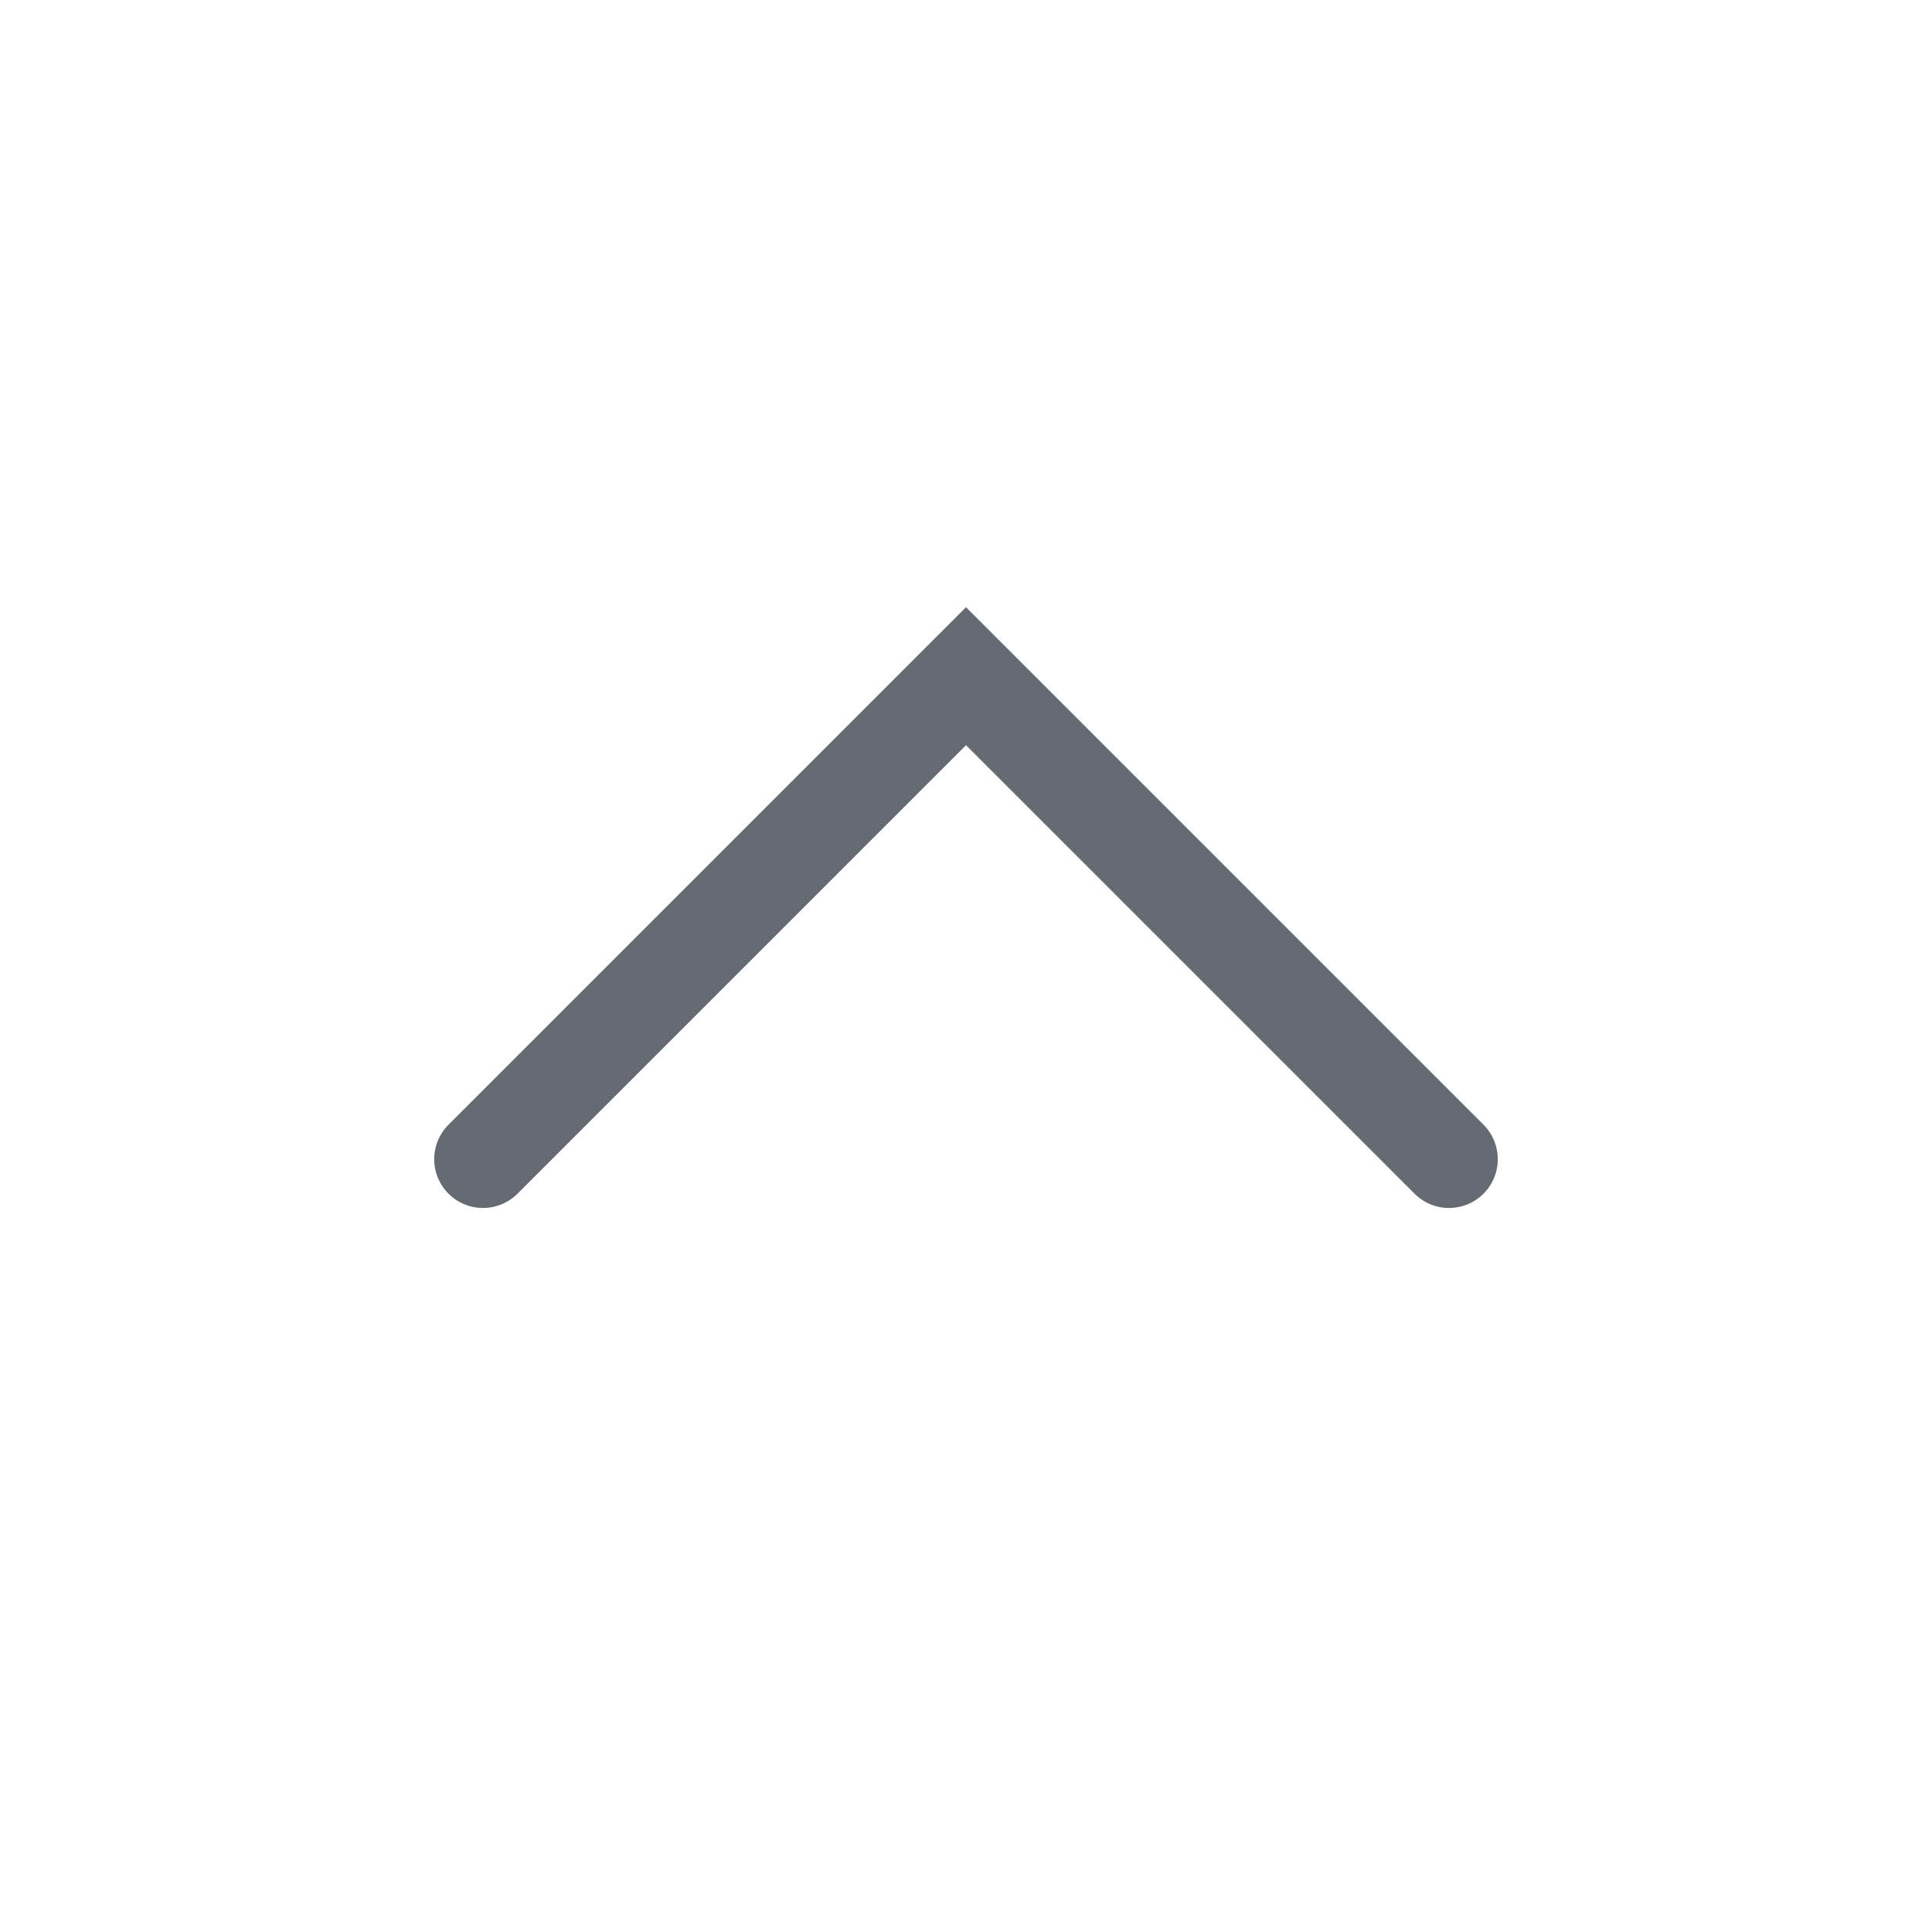
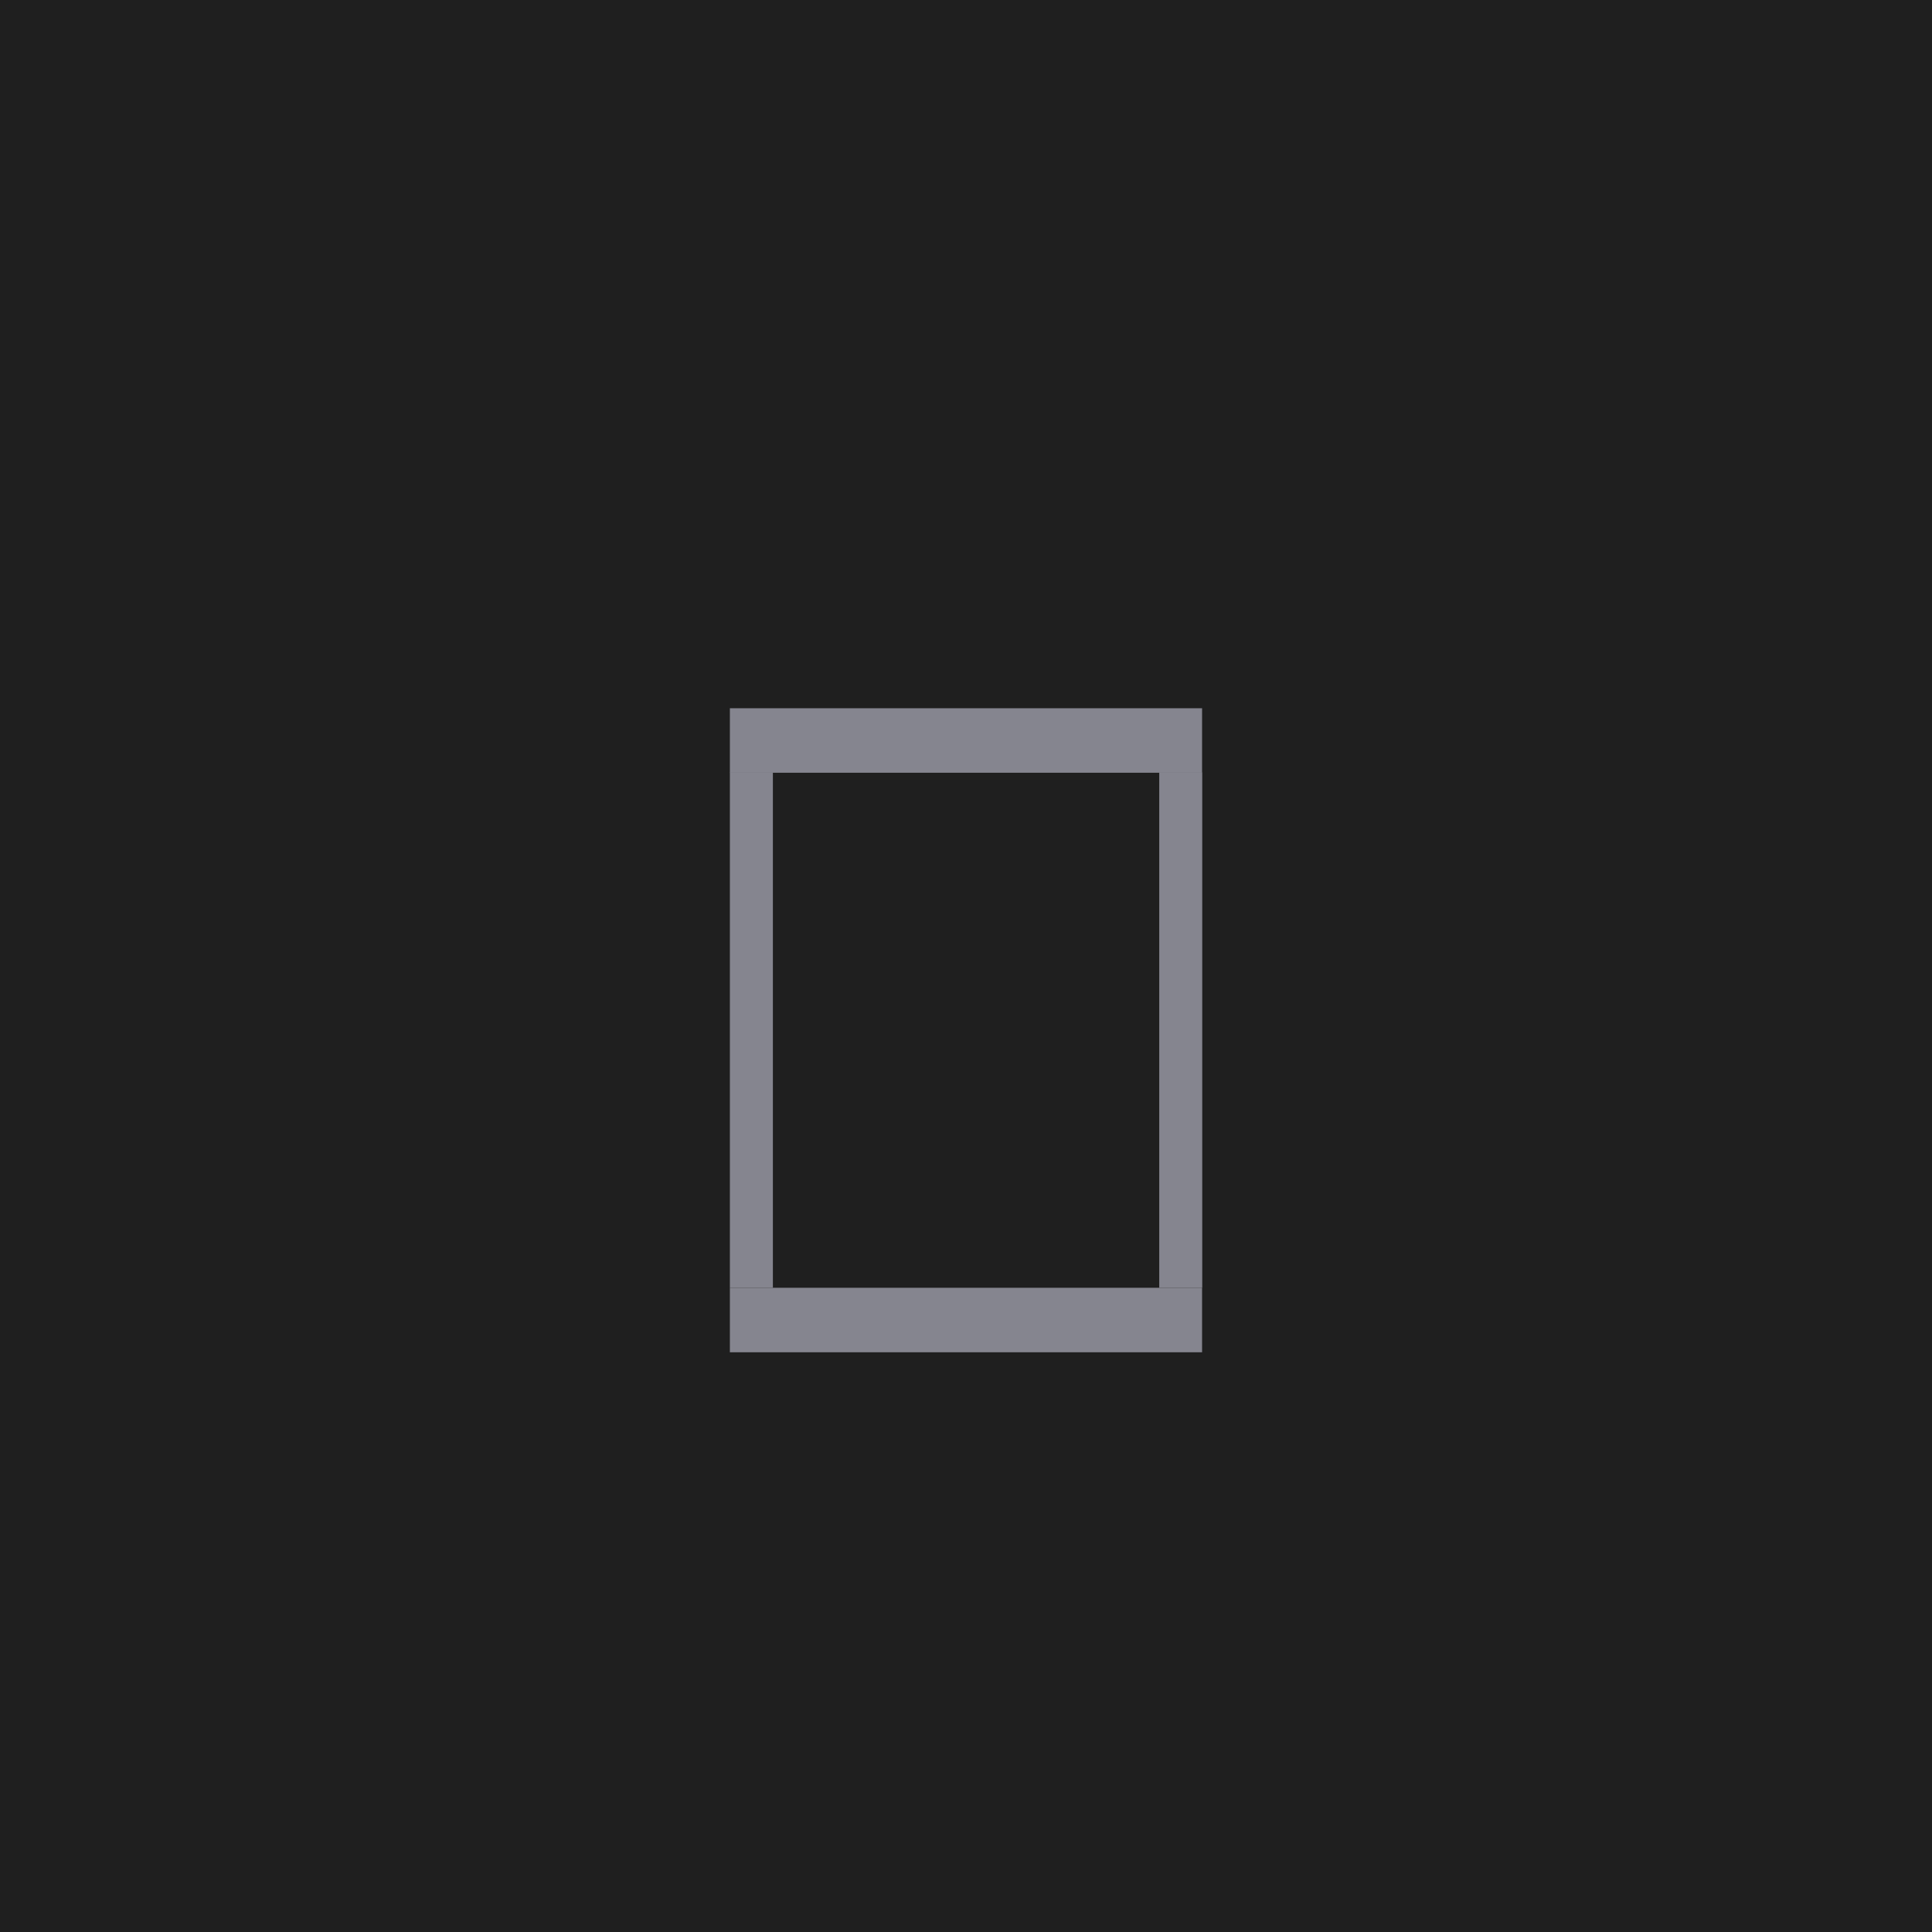
<svg xmlns="http://www.w3.org/2000/svg" viewBox="0 0 50 50" version="1.2" baseProfile="tiny">
  <defs>
</defs>
  <g fill="none" stroke="black" stroke-width="1" fill-rule="evenodd" stroke-linecap="square" stroke-linejoin="bevel">
-     <g fill="none" stroke="#666a73" stroke-opacity="1" stroke-width="1.01" stroke-linecap="round" stroke-linejoin="miter" stroke-miterlimit="2" transform="matrix(2.5,0,0,2.5,2.5,2.5)" font-family="Segoe UI" font-size="10" font-weight="400" font-style="normal">
-       <polyline fill="none" vector-effect="none" points="4,11 9,6 14,11 " />
+     <g fill="#1f1f1f" fill-opacity="1" stroke="none" transform="matrix(1.11111,0,0,1.66667,-160.892,-65.7051)" font-family="DroidSansMono Nerd Font" font-size="10" font-weight="400" font-style="normal">
+       <rect x="144.803" y="39.423" width="45" height="30" />
    </g>
-     <g fill="none" stroke="#000000" stroke-opacity="1" stroke-width="1" stroke-linecap="square" stroke-linejoin="bevel" transform="matrix(1,0,0,1,0,0)" font-family="Segoe UI" font-size="10" font-weight="400" font-style="normal">
+     <g fill="#85858f" fill-opacity="1" stroke="none" transform="matrix(4.19948,0,0,6.29921,-1.11111e-05,-1820.87)" font-family="DroidSansMono Nerd Font" font-size="10" font-weight="400" font-style="normal">
+       <rect x="4.498" y="294.354" width="2.91" height="0.265" />
+     </g>
+     <g fill="#85858f" fill-opacity="1" stroke="none" transform="matrix(4.19948,0,0,6.29921,-1.11111e-05,-1820.87)" font-family="DroidSansMono Nerd Font" font-size="10" font-weight="400" font-style="normal">
+       <rect x="4.498" y="291.973" width="2.91" height="0.265" />
+     </g>
+     <g fill="#85858f" fill-opacity="1" stroke="none" transform="matrix(4.19948,0,0,6.29921,-1.11111e-05,-1820.87)" font-family="DroidSansMono Nerd Font" font-size="10" font-weight="400" font-style="normal">
+       <rect x="4.498" y="292.237" width="0.265" height="2.117" />
+     </g>
+     <g fill="#85858f" fill-opacity="1" stroke="none" transform="matrix(4.19948,0,0,6.29921,-1.11111e-05,-1820.87)" font-family="DroidSansMono Nerd Font" font-size="10" font-weight="400" font-style="normal">
+       <rect x="7.144" y="292.237" width="0.265" height="2.117" />
+     </g>
+     <g fill="none" stroke="#000000" stroke-opacity="1" stroke-width="1" stroke-linecap="square" stroke-linejoin="bevel" transform="matrix(1,0,0,1,0,0)" font-family="DroidSansMono Nerd Font" font-size="10" font-weight="400" font-style="normal">
</g>
  </g>
</svg>
